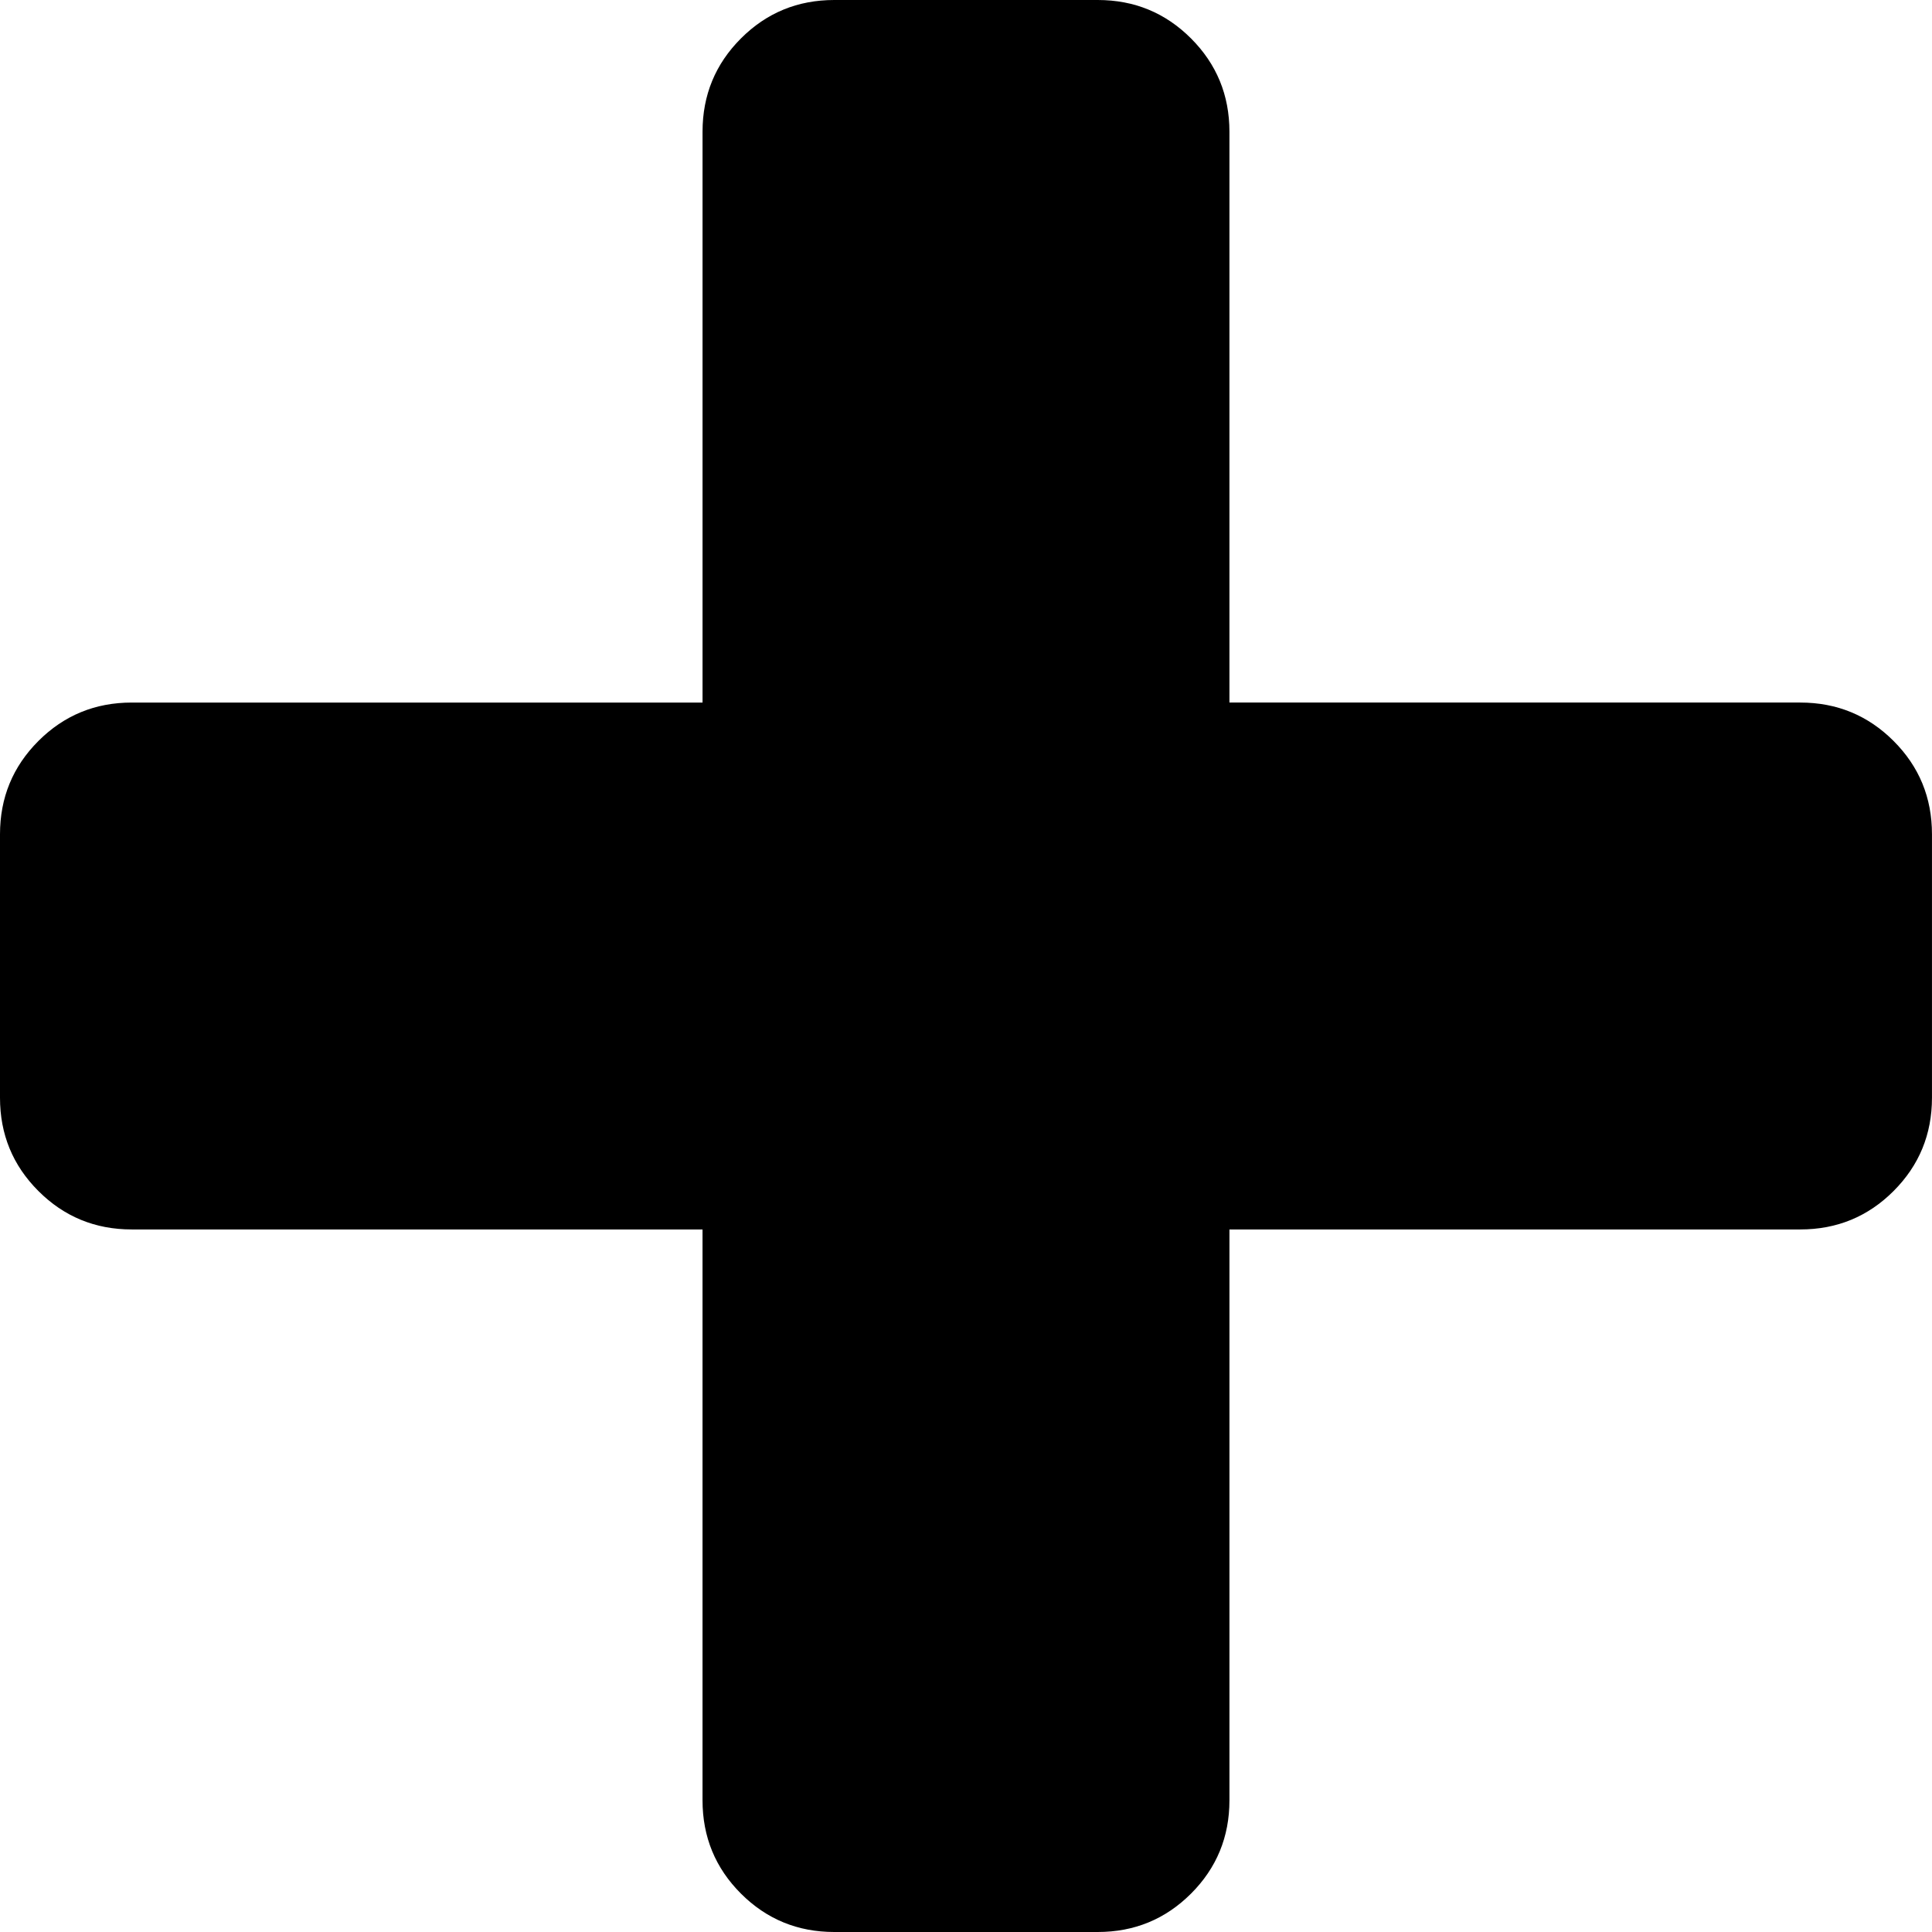
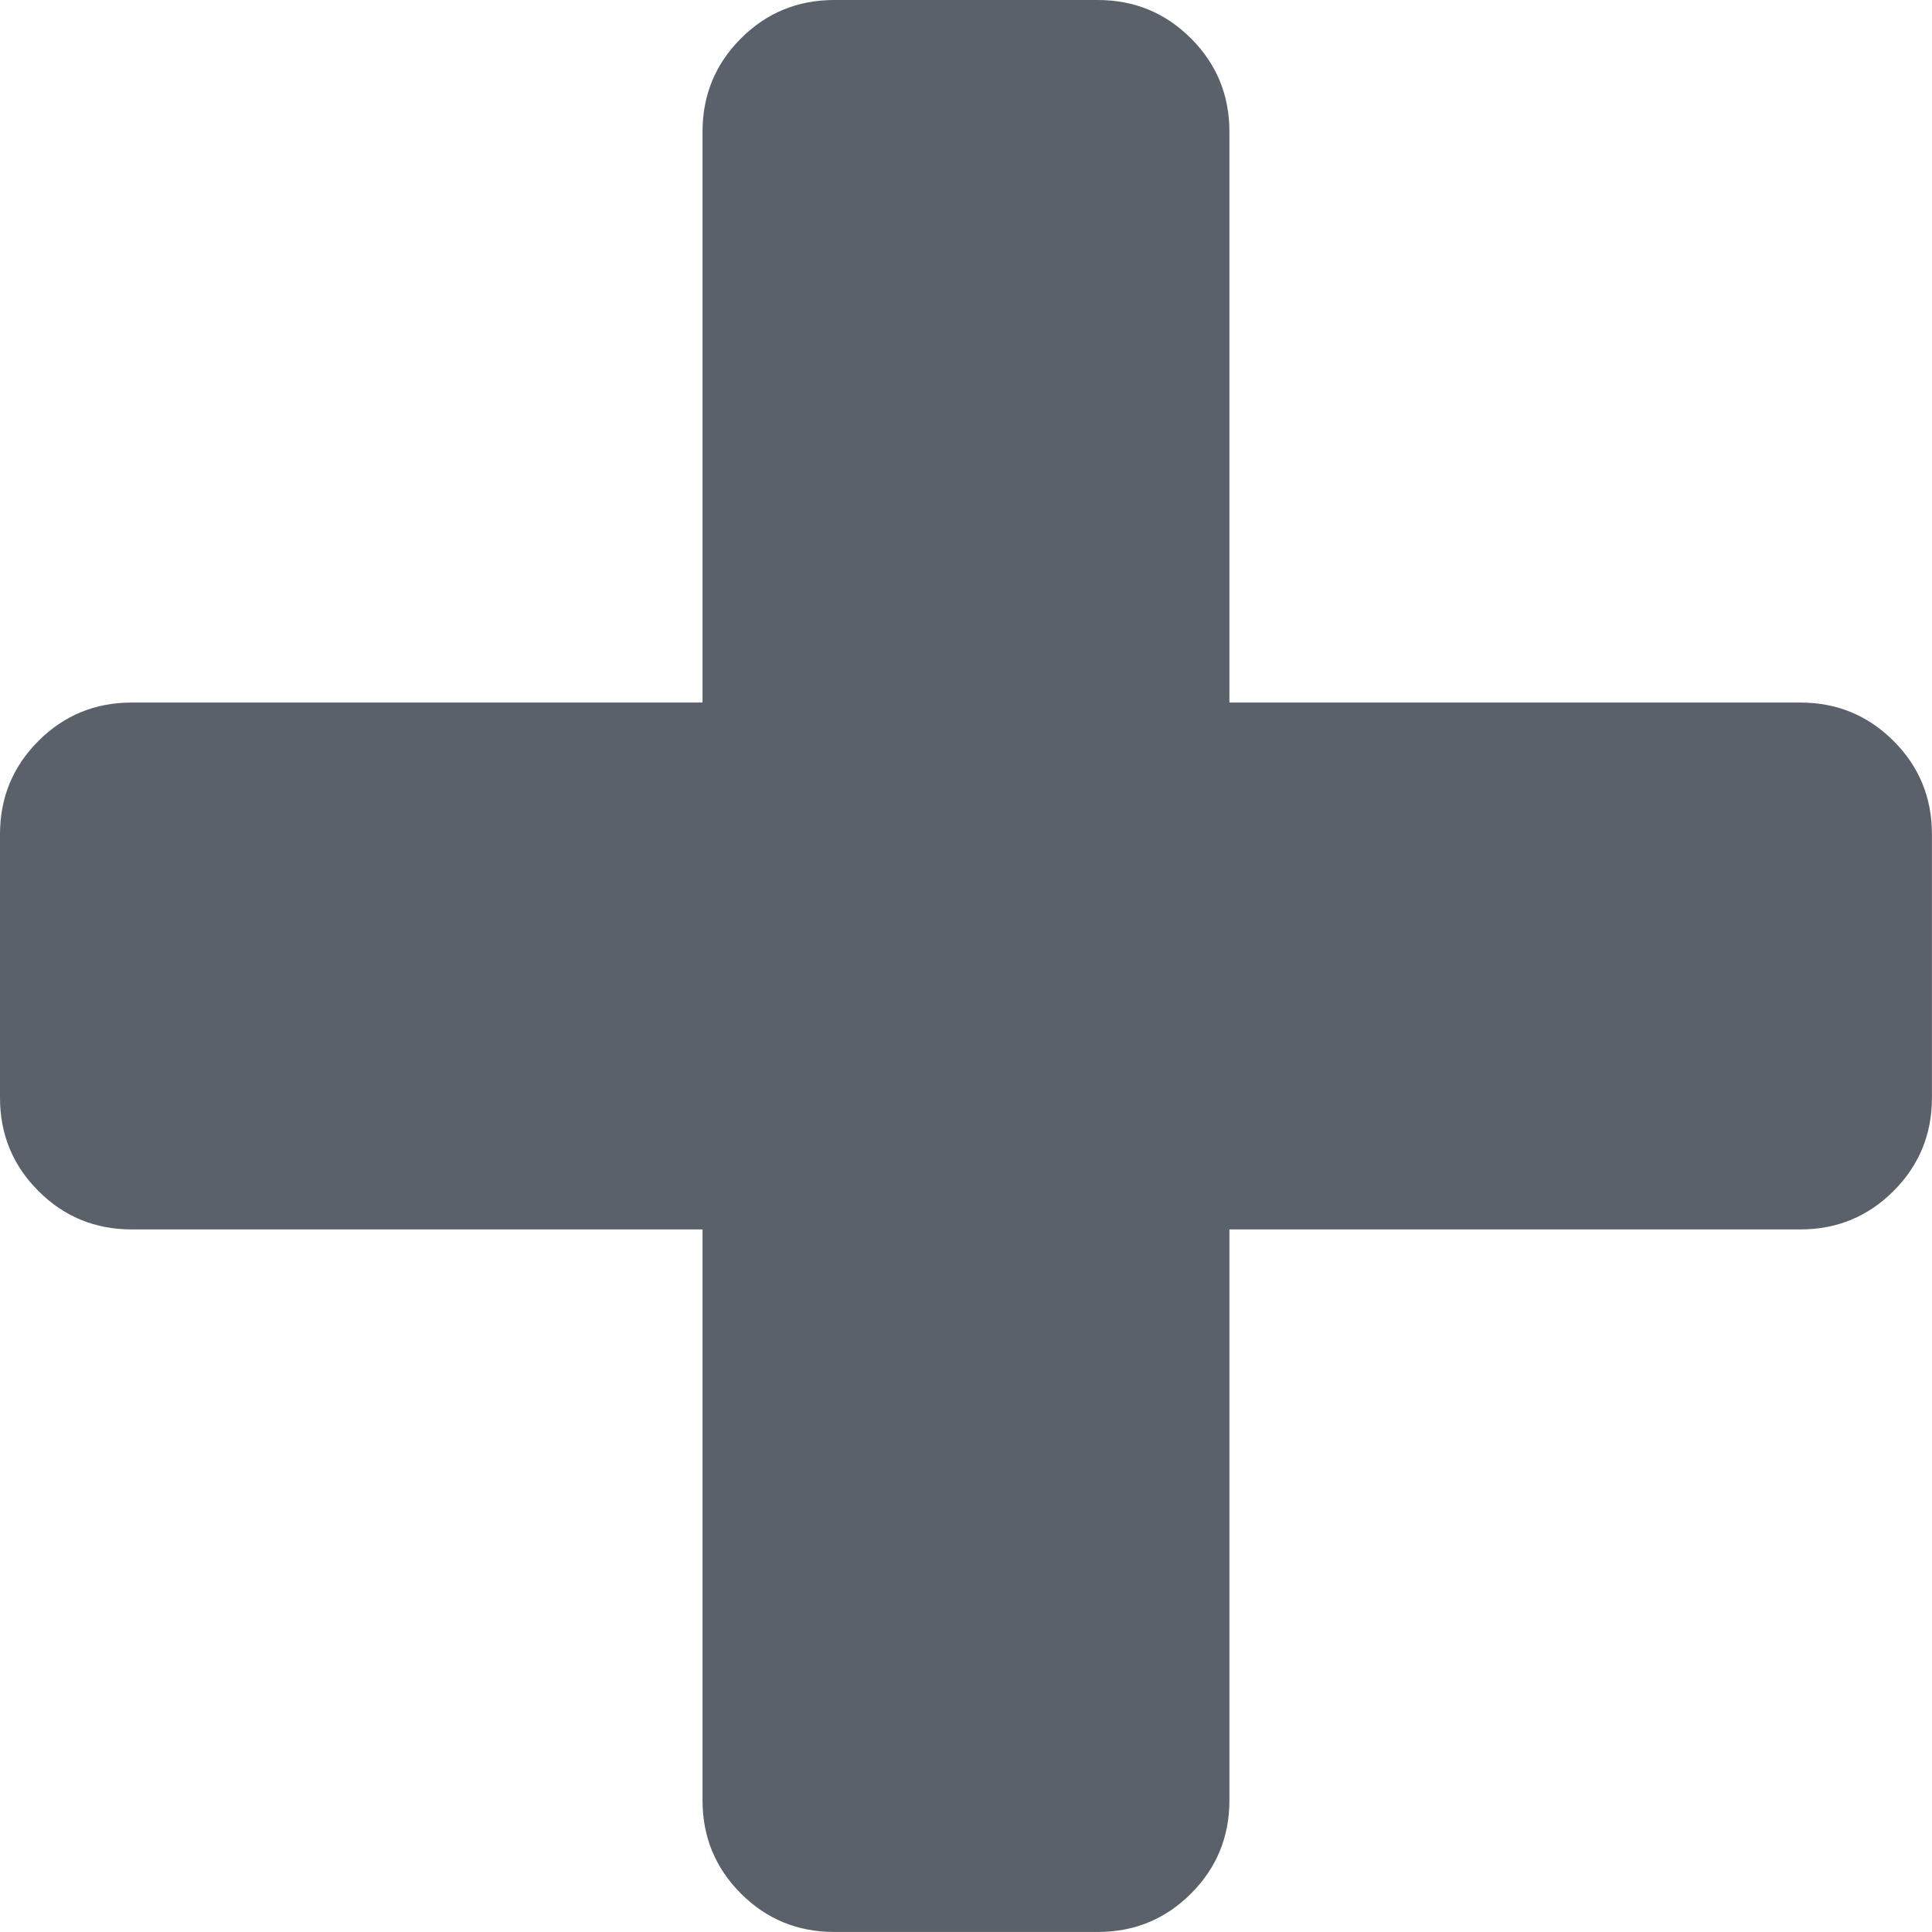
- <svg xmlns="http://www.w3.org/2000/svg" width="401.994" height="401.994" viewBox="0 0 401.994 401.994">
-   <path d="M394 154.175c-5.33-5.33-11.806-7.994-19.417-7.994H255.81V27.41c0-7.61-2.665-14.084-7.993-19.414C242.487 2.666 236.02 0 228.397 0h-54.81c-7.613 0-14.085 2.663-19.415 7.993-5.33 5.33-7.994 11.803-7.994 19.414v118.775H27.408c-7.612 0-14.085 2.664-19.415 7.994S0 165.973 0 173.59v54.818c0 7.618 2.662 14.086 7.992 19.41 5.33 5.333 11.803 7.995 19.414 7.995h118.77V374.59c0 7.61 2.665 14.09 7.995 19.417 5.33 5.325 11.806 7.987 19.418 7.987H228.4c7.618 0 14.087-2.662 19.418-7.987 5.332-5.33 7.994-11.806 7.994-19.417V255.813h118.77c7.618 0 14.09-2.662 19.417-7.994 5.325-5.33 7.99-11.797 7.99-19.415v-54.82c0-7.615-2.66-14.086-7.993-19.413z" />
+ <svg xmlns="http://www.w3.org/2000/svg" width="402px" height="402px" viewBox="0 0 402 402" version="1.1">
+   <defs />
+   <g id="Page-1" stroke="none" stroke-width="1" fill="none" fill-rule="evenodd">
+     <g id="plus" fill="#5B616A" fill-rule="nonzero">
+       <path d="M394,154.175 C388.67,148.845 382.194,146.181 374.583,146.181 L255.81,146.181 L255.81,27.41 C255.81,19.8 253.145,13.326 247.817,7.996 C242.487,2.666 236.02,0 228.397,0 L173.587,0 C165.974,0 159.502,2.663 154.172,7.993 C148.842,13.323 146.178,19.796 146.178,27.407 L146.178,146.182 L27.408,146.182 C19.796,146.182 13.323,148.846 7.993,154.176 C2.663,159.506 0,165.973 0,173.59 L0,228.408 C0,236.026 2.662,242.494 7.992,247.818 C13.322,253.151 19.795,255.813 27.406,255.813 L146.176,255.813 L146.176,374.59 C146.176,382.2 148.841,388.68 154.171,394.007 C159.501,399.332 165.977,401.994 173.589,401.994 L228.4,401.994 C236.018,401.994 242.487,399.332 247.818,394.007 C253.15,388.677 255.812,382.201 255.812,374.59 L255.812,255.813 L374.582,255.813 C382.2,255.813 388.672,253.151 393.999,247.819 C399.324,242.489 401.989,236.022 401.989,228.404 L401.989,173.584 C401.989,165.969 399.329,159.498 393.996,154.171 L394,154.175 Z" id="Shape" />
+     </g>
+   </g>
</svg>
